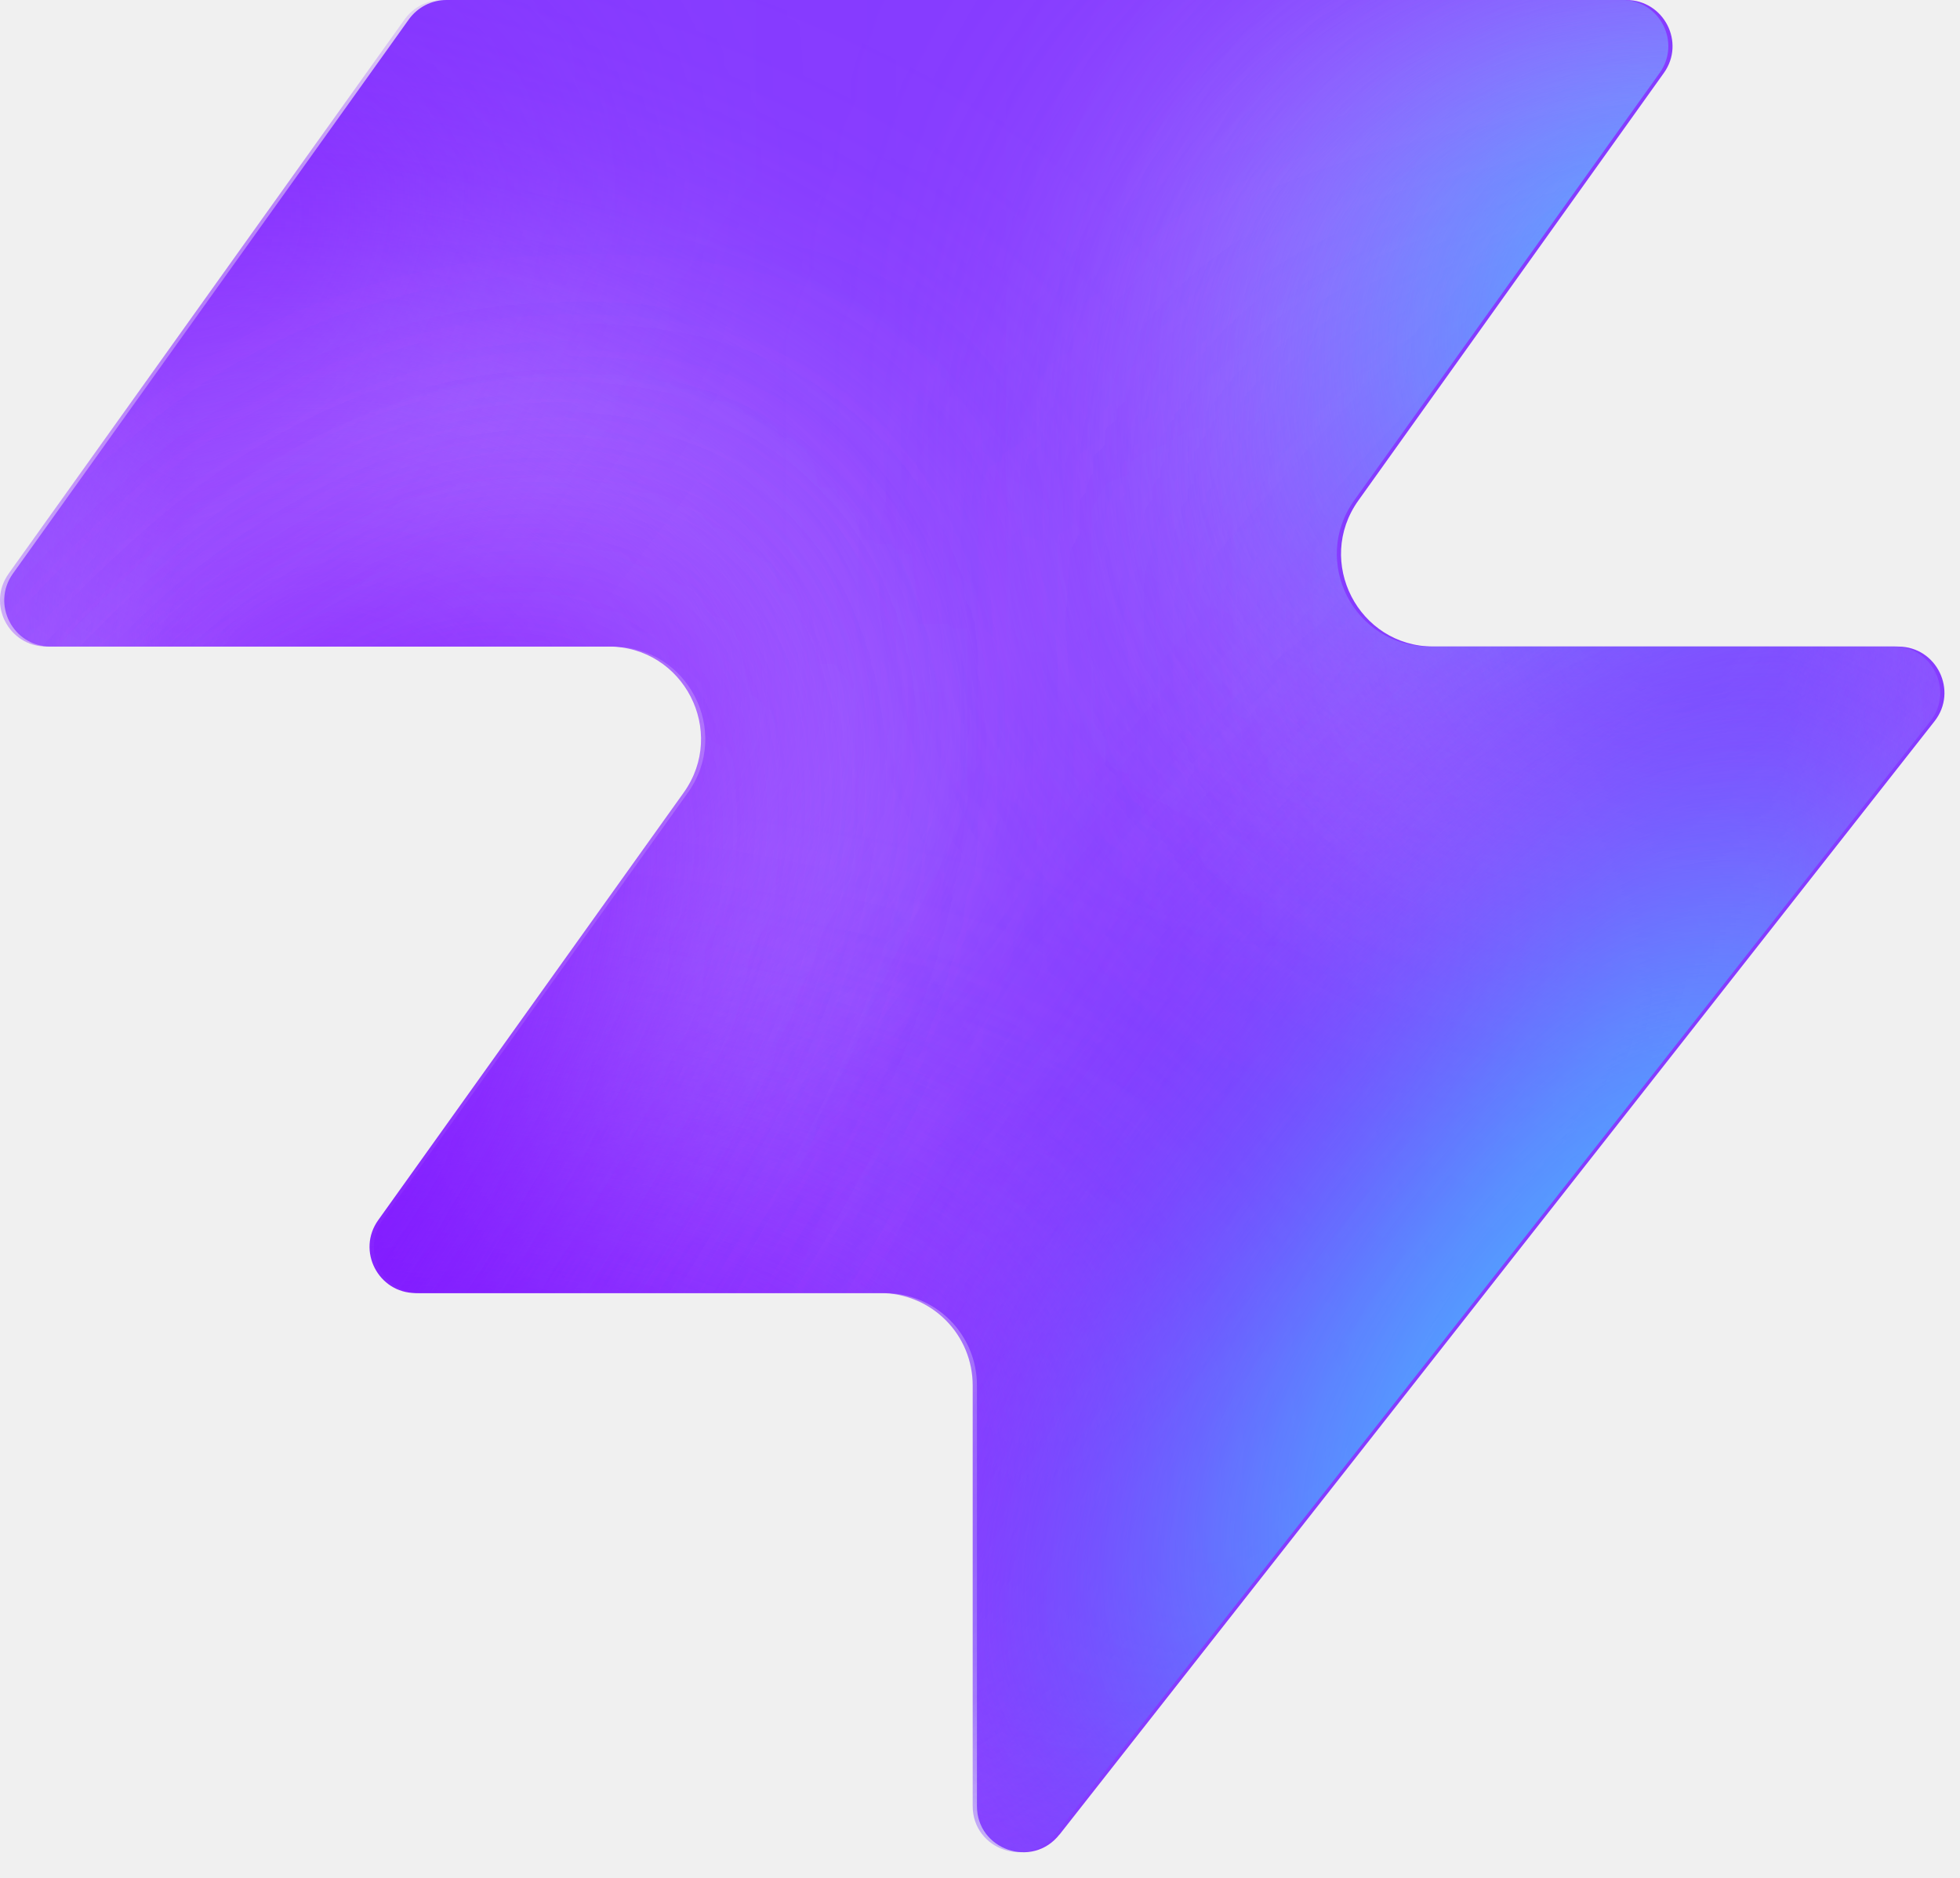
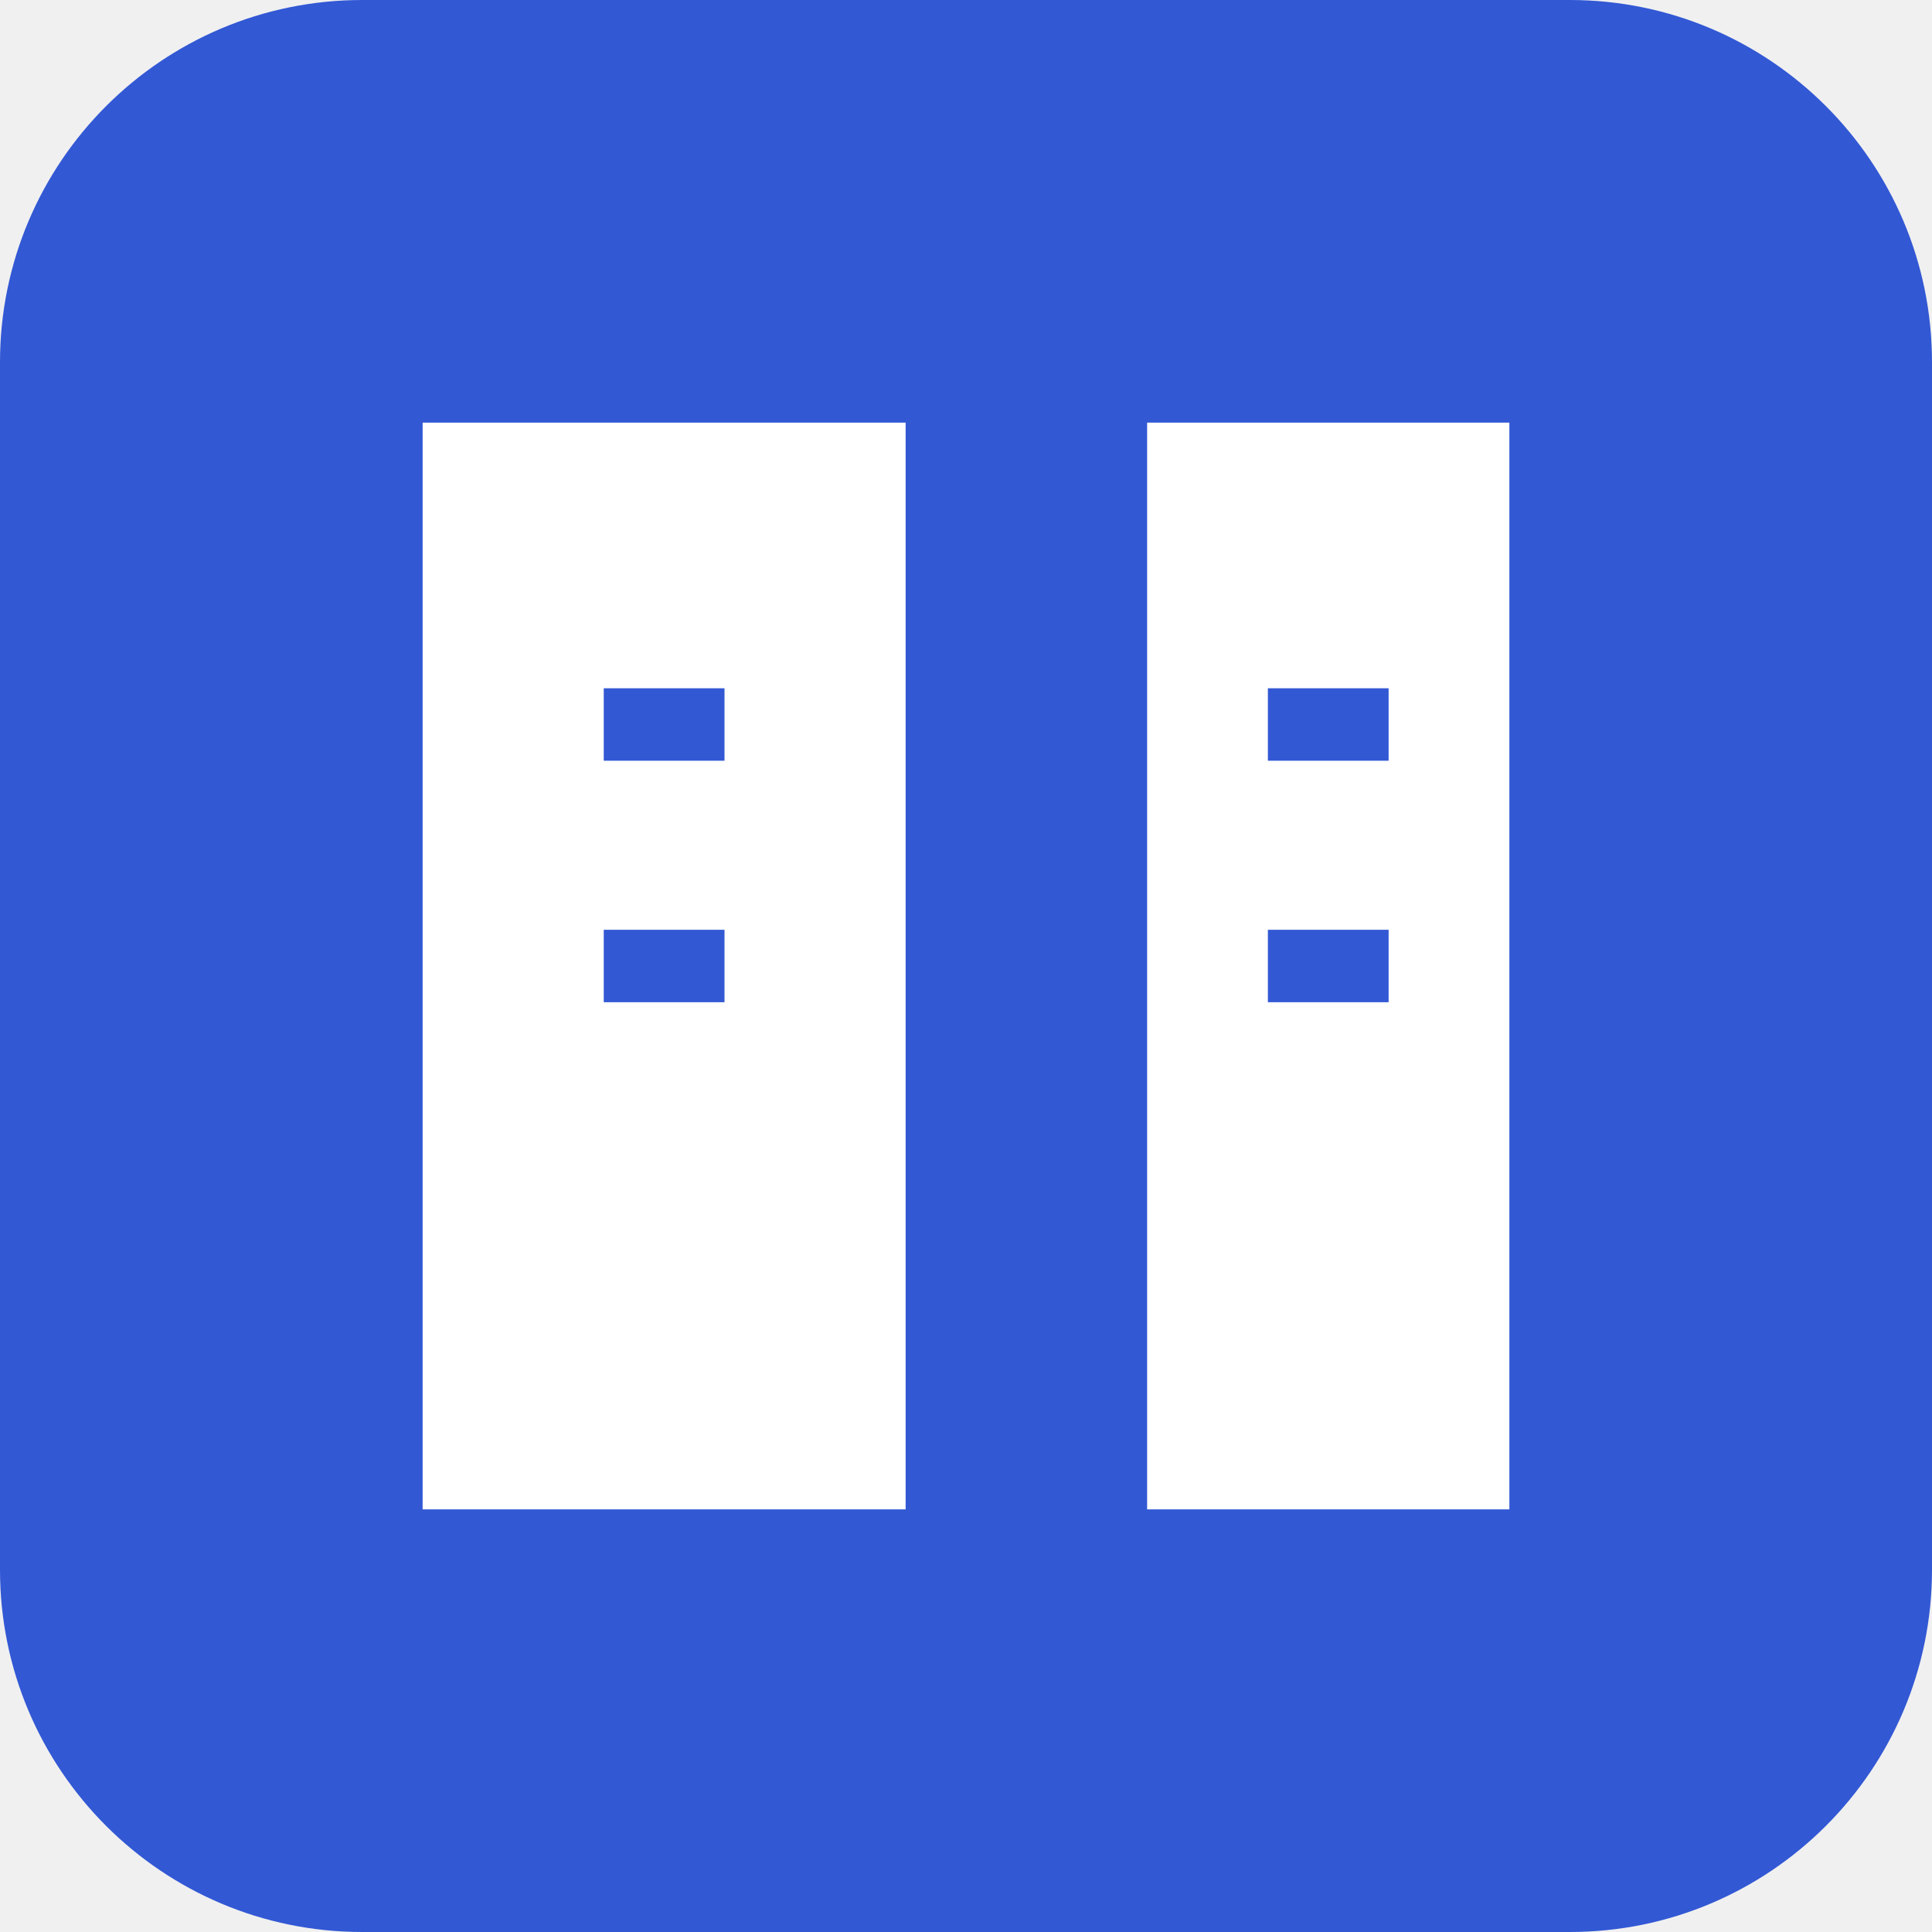
- <svg xmlns="http://www.w3.org/2000/svg" width="48" height="46" fill="none" viewBox="0 0 48 46">
-   <path fill="#863bff" d="M25.946 44.938c-.664.845-2.021.375-2.021-.698V33.937a2.26 2.26 0 0 0-2.262-2.262H10.287c-.92 0-1.456-1.04-.92-1.788l7.48-10.471c1.07-1.497 0-3.578-1.842-3.578H1.237c-.92 0-1.456-1.04-.92-1.788L10.013.474c.214-.297.556-.474.92-.474h28.894c.92 0 1.456 1.04.92 1.788l-7.48 10.471c-1.07 1.498 0 3.579 1.842 3.579h11.377c.943 0 1.473 1.088.89 1.83L25.947 44.94z" style="fill:#863bff;fill:color(display-p3 .525 .23 1);fill-opacity:1" />
-   <mask id="a" width="48" height="46" x="0" y="0" maskUnits="userSpaceOnUse" style="mask-type:alpha">
-     <path fill="#000" d="M25.842 44.938c-.664.844-2.021.375-2.021-.698V33.937a2.26 2.26 0 0 0-2.262-2.262H10.183c-.92 0-1.456-1.04-.92-1.788l7.48-10.471c1.07-1.498 0-3.579-1.842-3.579H1.133c-.92 0-1.456-1.04-.92-1.787L9.91.473c.214-.297.556-.474.92-.474h28.894c.92 0 1.456 1.04.92 1.788l-7.48 10.471c-1.07 1.498 0 3.578 1.842 3.578h11.377c.943 0 1.473 1.088.89 1.832L25.843 44.94z" style="fill:#000;fill-opacity:1" />
-   </mask>
-   <g mask="url(#a)">
-     <g filter="url(#b)">
-       <ellipse cx="5.508" cy="14.704" fill="#ede6ff" rx="5.508" ry="14.704" style="fill:#ede6ff;fill:color(display-p3 .927 .903 1);fill-opacity:1" transform="matrix(.00324 1 1 -.00324 -4.47 31.516)" />
-     </g>
-     <g filter="url(#c)">
-       <ellipse cx="10.399" cy="29.851" fill="#ede6ff" rx="10.399" ry="29.851" style="fill:#ede6ff;fill:color(display-p3 .927 .903 1);fill-opacity:1" transform="matrix(.00324 1 1 -.00324 -39.328 7.883)" />
-     </g>
-     <g filter="url(#d)">
-       <ellipse cx="5.508" cy="30.487" fill="#7e14ff" rx="5.508" ry="30.487" style="fill:#7e14ff;fill:color(display-p3 .492 .077 1);fill-opacity:1" transform="rotate(89.814 -25.913 -14.639)scale(1 -1)" />
-     </g>
-     <g filter="url(#e)">
-       <ellipse cx="5.508" cy="30.599" fill="#7e14ff" rx="5.508" ry="30.599" style="fill:#7e14ff;fill:color(display-p3 .492 .077 1);fill-opacity:1" transform="rotate(89.814 -32.644 -3.334)scale(1 -1)" />
-     </g>
-     <g filter="url(#f)">
-       <ellipse cx="5.508" cy="30.599" fill="#7e14ff" rx="5.508" ry="30.599" style="fill:#7e14ff;fill:color(display-p3 .492 .077 1);fill-opacity:1" transform="matrix(.00324 1 1 -.00324 -34.34 30.47)" />
-     </g>
-     <g filter="url(#g)">
-       <ellipse cx="14.072" cy="22.078" fill="#ede6ff" rx="14.072" ry="22.078" style="fill:#ede6ff;fill:color(display-p3 .927 .903 1);fill-opacity:1" transform="rotate(93.35 24.506 48.493)scale(-1 1)" />
-     </g>
-     <g filter="url(#h)">
-       <ellipse cx="3.47" cy="21.501" fill="#7e14ff" rx="3.47" ry="21.501" style="fill:#7e14ff;fill:color(display-p3 .492 .077 1);fill-opacity:1" transform="rotate(89.009 28.708 47.59)scale(-1 1)" />
-     </g>
-     <g filter="url(#i)">
-       <ellipse cx="3.47" cy="21.501" fill="#7e14ff" rx="3.47" ry="21.501" style="fill:#7e14ff;fill:color(display-p3 .492 .077 1);fill-opacity:1" transform="rotate(89.009 28.708 47.59)scale(-1 1)" />
-     </g>
-     <g filter="url(#j)">
-       <ellipse cx=".387" cy="8.972" fill="#7e14ff" rx="4.407" ry="29.108" style="fill:#7e14ff;fill:color(display-p3 .492 .077 1);fill-opacity:1" transform="rotate(39.51 .387 8.972)" />
-     </g>
-     <g filter="url(#k)">
-       <ellipse cx="47.523" cy="-6.092" fill="#7e14ff" rx="4.407" ry="29.108" style="fill:#7e14ff;fill:color(display-p3 .492 .077 1);fill-opacity:1" transform="rotate(37.892 47.523 -6.092)" />
-     </g>
-     <g filter="url(#l)">
-       <ellipse cx="41.412" cy="6.333" fill="#47bfff" rx="5.971" ry="9.665" style="fill:#47bfff;fill:color(display-p3 .28 .748 1);fill-opacity:1" transform="rotate(37.892 41.412 6.333)" />
-     </g>
-     <g filter="url(#m)">
-       <ellipse cx="-1.879" cy="38.332" fill="#7e14ff" rx="4.407" ry="29.108" style="fill:#7e14ff;fill:color(display-p3 .492 .077 1);fill-opacity:1" transform="rotate(37.892 -1.88 38.332)" />
-     </g>
-     <g filter="url(#n)">
-       <ellipse cx="-1.879" cy="38.332" fill="#7e14ff" rx="4.407" ry="29.108" style="fill:#7e14ff;fill:color(display-p3 .492 .077 1);fill-opacity:1" transform="rotate(37.892 -1.88 38.332)" />
-     </g>
-     <g filter="url(#o)">
-       <ellipse cx="35.651" cy="29.907" fill="#7e14ff" rx="4.407" ry="29.108" style="fill:#7e14ff;fill:color(display-p3 .492 .077 1);fill-opacity:1" transform="rotate(37.892 35.651 29.907)" />
-     </g>
-     <g filter="url(#p)">
-       <ellipse cx="38.418" cy="32.4" fill="#47bfff" rx="5.971" ry="15.297" style="fill:#47bfff;fill:color(display-p3 .28 .748 1);fill-opacity:1" transform="rotate(37.892 38.418 32.4)" />
-     </g>
-   </g>
-   <defs>
-     <filter id="b" width="60.045" height="41.654" x="-19.77" y="16.149" color-interpolation-filters="sRGB" filterUnits="userSpaceOnUse">
-       <feFlood flood-opacity="0" result="BackgroundImageFix" />
-       <feBlend in="SourceGraphic" in2="BackgroundImageFix" result="shape" />
-       <feGaussianBlur result="effect1_foregroundBlur_2002_17158" stdDeviation="7.659" />
-     </filter>
-     <filter id="c" width="90.34" height="51.437" x="-54.613" y="-7.533" color-interpolation-filters="sRGB" filterUnits="userSpaceOnUse">
-       <feFlood flood-opacity="0" result="BackgroundImageFix" />
-       <feBlend in="SourceGraphic" in2="BackgroundImageFix" result="shape" />
-       <feGaussianBlur result="effect1_foregroundBlur_2002_17158" stdDeviation="7.659" />
-     </filter>
-     <filter id="d" width="79.355" height="29.4" x="-49.64" y="2.03" color-interpolation-filters="sRGB" filterUnits="userSpaceOnUse">
-       <feFlood flood-opacity="0" result="BackgroundImageFix" />
-       <feBlend in="SourceGraphic" in2="BackgroundImageFix" result="shape" />
-       <feGaussianBlur result="effect1_foregroundBlur_2002_17158" stdDeviation="4.596" />
-     </filter>
-     <filter id="e" width="79.579" height="29.4" x="-45.045" y="20.029" color-interpolation-filters="sRGB" filterUnits="userSpaceOnUse">
-       <feFlood flood-opacity="0" result="BackgroundImageFix" />
-       <feBlend in="SourceGraphic" in2="BackgroundImageFix" result="shape" />
-       <feGaussianBlur result="effect1_foregroundBlur_2002_17158" stdDeviation="4.596" />
-     </filter>
-     <filter id="f" width="79.579" height="29.4" x="-43.513" y="21.178" color-interpolation-filters="sRGB" filterUnits="userSpaceOnUse">
-       <feFlood flood-opacity="0" result="BackgroundImageFix" />
-       <feBlend in="SourceGraphic" in2="BackgroundImageFix" result="shape" />
-       <feGaussianBlur result="effect1_foregroundBlur_2002_17158" stdDeviation="4.596" />
-     </filter>
-     <filter id="g" width="74.749" height="58.852" x="15.756" y="-17.901" color-interpolation-filters="sRGB" filterUnits="userSpaceOnUse">
-       <feFlood flood-opacity="0" result="BackgroundImageFix" />
-       <feBlend in="SourceGraphic" in2="BackgroundImageFix" result="shape" />
-       <feGaussianBlur result="effect1_foregroundBlur_2002_17158" stdDeviation="7.659" />
-     </filter>
-     <filter id="h" width="61.377" height="25.362" x="23.548" y="2.284" color-interpolation-filters="sRGB" filterUnits="userSpaceOnUse">
-       <feFlood flood-opacity="0" result="BackgroundImageFix" />
-       <feBlend in="SourceGraphic" in2="BackgroundImageFix" result="shape" />
-       <feGaussianBlur result="effect1_foregroundBlur_2002_17158" stdDeviation="4.596" />
-     </filter>
-     <filter id="i" width="61.377" height="25.362" x="23.548" y="2.284" color-interpolation-filters="sRGB" filterUnits="userSpaceOnUse">
-       <feFlood flood-opacity="0" result="BackgroundImageFix" />
-       <feBlend in="SourceGraphic" in2="BackgroundImageFix" result="shape" />
-       <feGaussianBlur result="effect1_foregroundBlur_2002_17158" stdDeviation="4.596" />
-     </filter>
-     <filter id="j" width="56.045" height="63.649" x="-27.636" y="-22.853" color-interpolation-filters="sRGB" filterUnits="userSpaceOnUse">
-       <feFlood flood-opacity="0" result="BackgroundImageFix" />
-       <feBlend in="SourceGraphic" in2="BackgroundImageFix" result="shape" />
-       <feGaussianBlur result="effect1_foregroundBlur_2002_17158" stdDeviation="4.596" />
-     </filter>
-     <filter id="k" width="54.814" height="64.646" x="20.116" y="-38.415" color-interpolation-filters="sRGB" filterUnits="userSpaceOnUse">
-       <feFlood flood-opacity="0" result="BackgroundImageFix" />
-       <feBlend in="SourceGraphic" in2="BackgroundImageFix" result="shape" />
-       <feGaussianBlur result="effect1_foregroundBlur_2002_17158" stdDeviation="4.596" />
-     </filter>
-     <filter id="l" width="33.541" height="35.313" x="24.641" y="-11.323" color-interpolation-filters="sRGB" filterUnits="userSpaceOnUse">
-       <feFlood flood-opacity="0" result="BackgroundImageFix" />
-       <feBlend in="SourceGraphic" in2="BackgroundImageFix" result="shape" />
-       <feGaussianBlur result="effect1_foregroundBlur_2002_17158" stdDeviation="4.596" />
-     </filter>
-     <filter id="m" width="54.814" height="64.646" x="-29.286" y="6.009" color-interpolation-filters="sRGB" filterUnits="userSpaceOnUse">
-       <feFlood flood-opacity="0" result="BackgroundImageFix" />
-       <feBlend in="SourceGraphic" in2="BackgroundImageFix" result="shape" />
-       <feGaussianBlur result="effect1_foregroundBlur_2002_17158" stdDeviation="4.596" />
-     </filter>
-     <filter id="n" width="54.814" height="64.646" x="-29.286" y="6.009" color-interpolation-filters="sRGB" filterUnits="userSpaceOnUse">
-       <feFlood flood-opacity="0" result="BackgroundImageFix" />
-       <feBlend in="SourceGraphic" in2="BackgroundImageFix" result="shape" />
-       <feGaussianBlur result="effect1_foregroundBlur_2002_17158" stdDeviation="4.596" />
-     </filter>
-     <filter id="o" width="54.814" height="64.646" x="8.244" y="-2.416" color-interpolation-filters="sRGB" filterUnits="userSpaceOnUse">
-       <feFlood flood-opacity="0" result="BackgroundImageFix" />
-       <feBlend in="SourceGraphic" in2="BackgroundImageFix" result="shape" />
-       <feGaussianBlur result="effect1_foregroundBlur_2002_17158" stdDeviation="4.596" />
-     </filter>
-     <filter id="p" width="39.409" height="43.623" x="18.713" y="10.588" color-interpolation-filters="sRGB" filterUnits="userSpaceOnUse">
-       <feFlood flood-opacity="0" result="BackgroundImageFix" />
-       <feBlend in="SourceGraphic" in2="BackgroundImageFix" result="shape" />
-       <feGaussianBlur result="effect1_foregroundBlur_2002_17158" stdDeviation="4.596" />
-     </filter>
-   </defs>
+ <svg xmlns="http://www.w3.org/2000/svg" viewBox="0 0 32 32">
+   <rect width="32" height="32" rx="6" fill="#3258d4" />
+   <path d="M7 7h8v18H7zM19 7h6v18h-6z" fill="white" />
+   <path d="M10 12h2M10 16h2M21 12h2M21 16h2" stroke="#3258d4" stroke-width="1.2" />
</svg>
